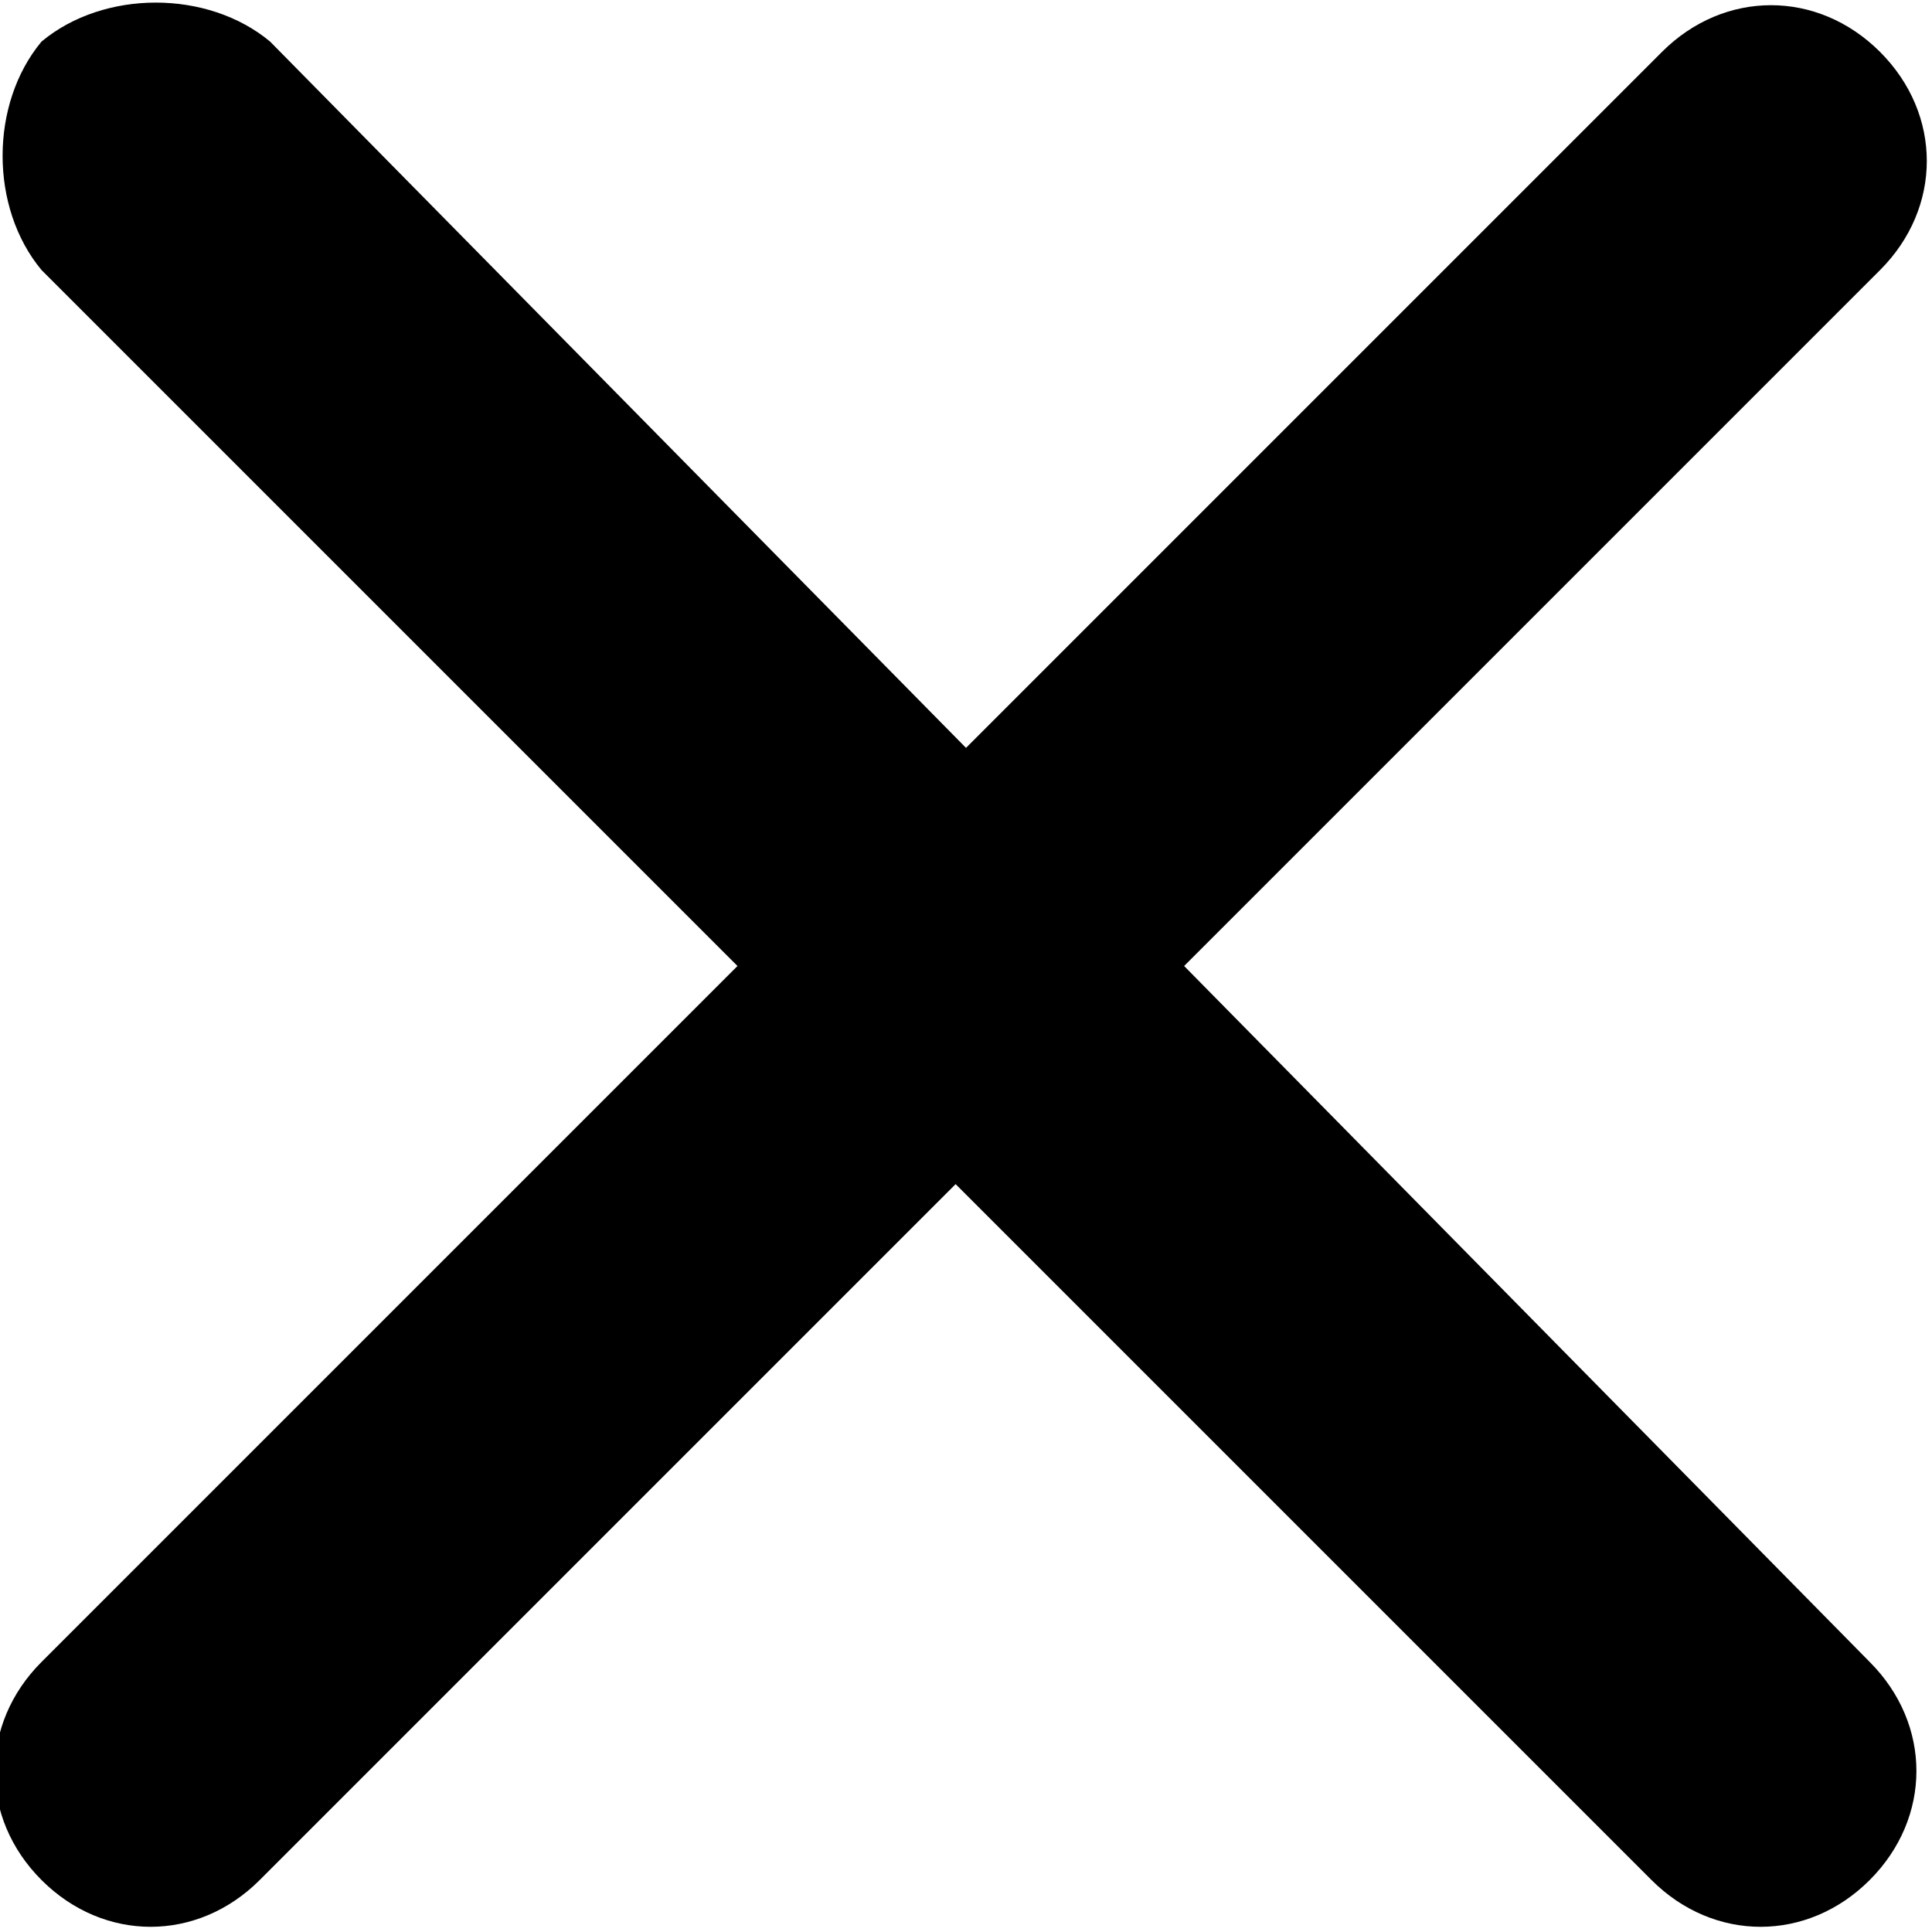
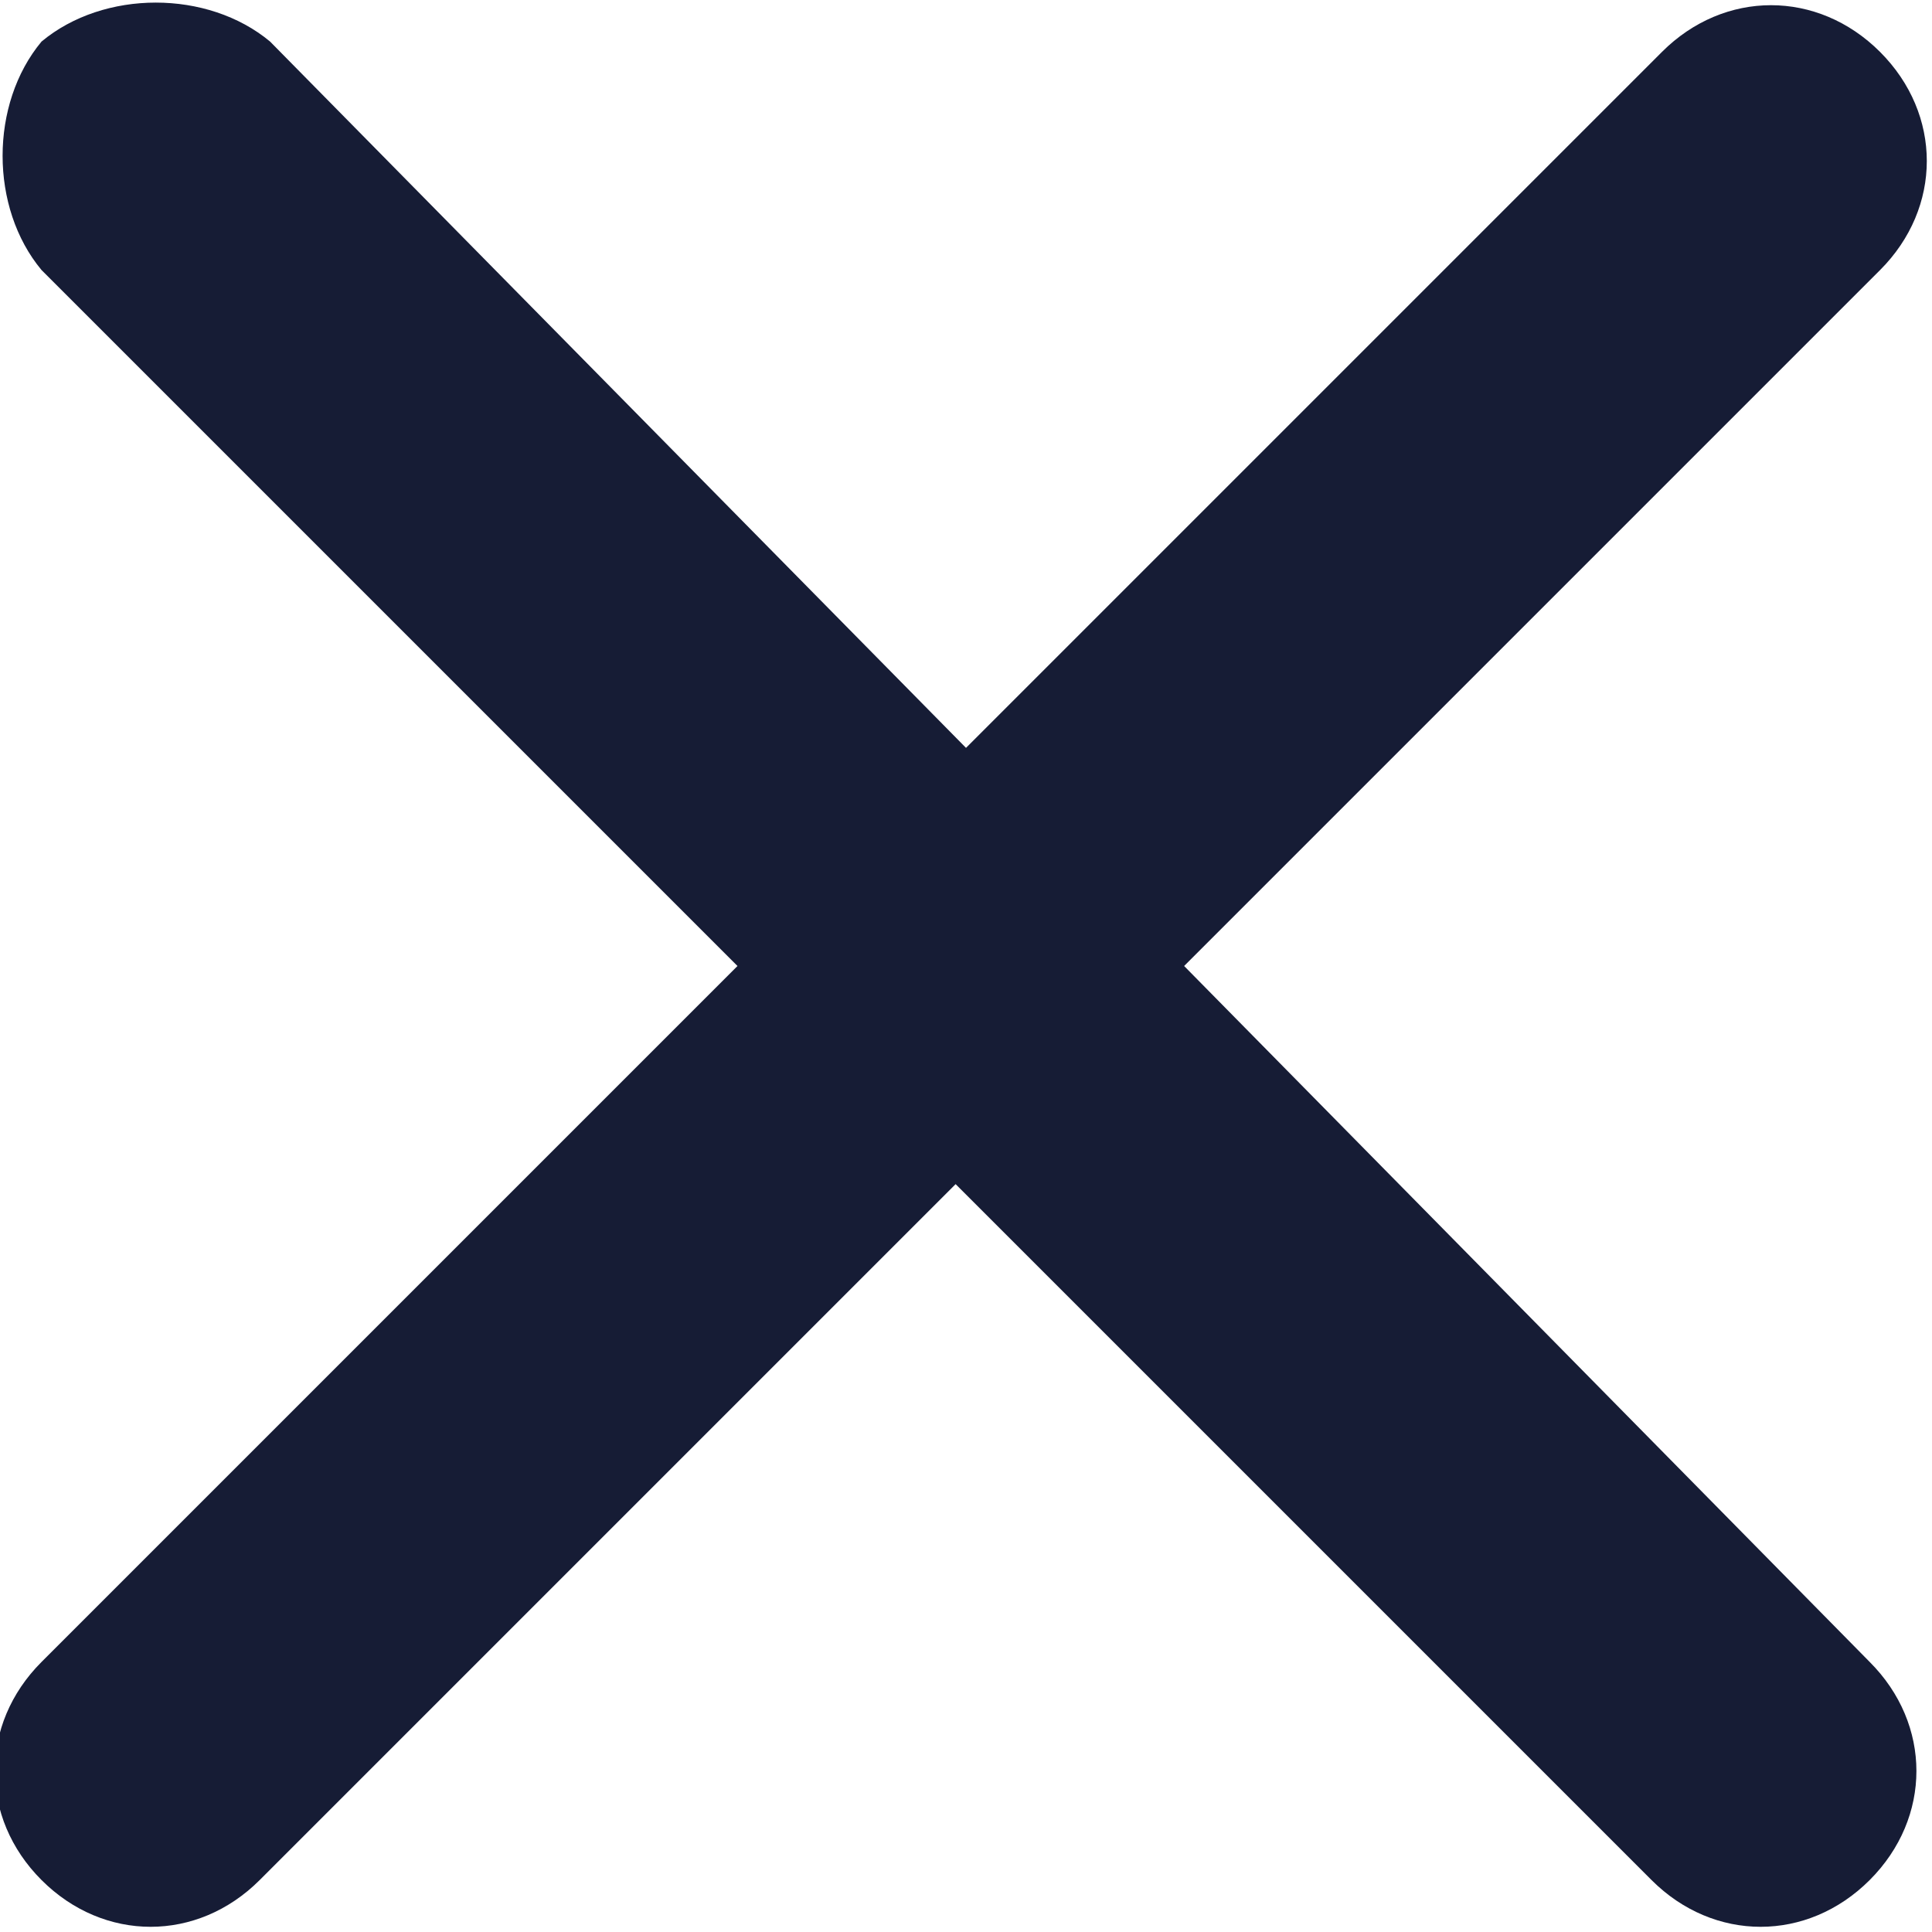
- <svg xmlns="http://www.w3.org/2000/svg" version="1.1" id="Layer_1" x="0px" y="0px" viewBox="0 0 18.6 18.6" style="enable-background:new 0 0 18.6 18.6;" xml:space="preserve">
+ <svg xmlns="http://www.w3.org/2000/svg" version="1.1" id="Layer_1" fill="#161c35" x="0px" y="0px" viewBox="0 0 18.6 18.6" style="enable-background:new 0 0 18.6 18.6;" xml:space="preserve">
  <path d="M11.4,9.3l6.7-6.7c0.6-0.6,0.6-1.5,0-2.1s-1.5-0.6-2.1,0L9.3,7.2L2.6,0.4C2-0.1,1-0.1,0.4,0.4C-0.1,1-0.1,2,0.4,2.6l6.7,6.7 L0.4,16c-0.6,0.6-0.6,1.5,0,2.1s1.5,0.6,2.1,0l6.7-6.7l6.7,6.7c0.6,0.6,1.5,0.6,2.1,0s0.6-1.5,0-2.1L11.4,9.3z" />
</svg>
